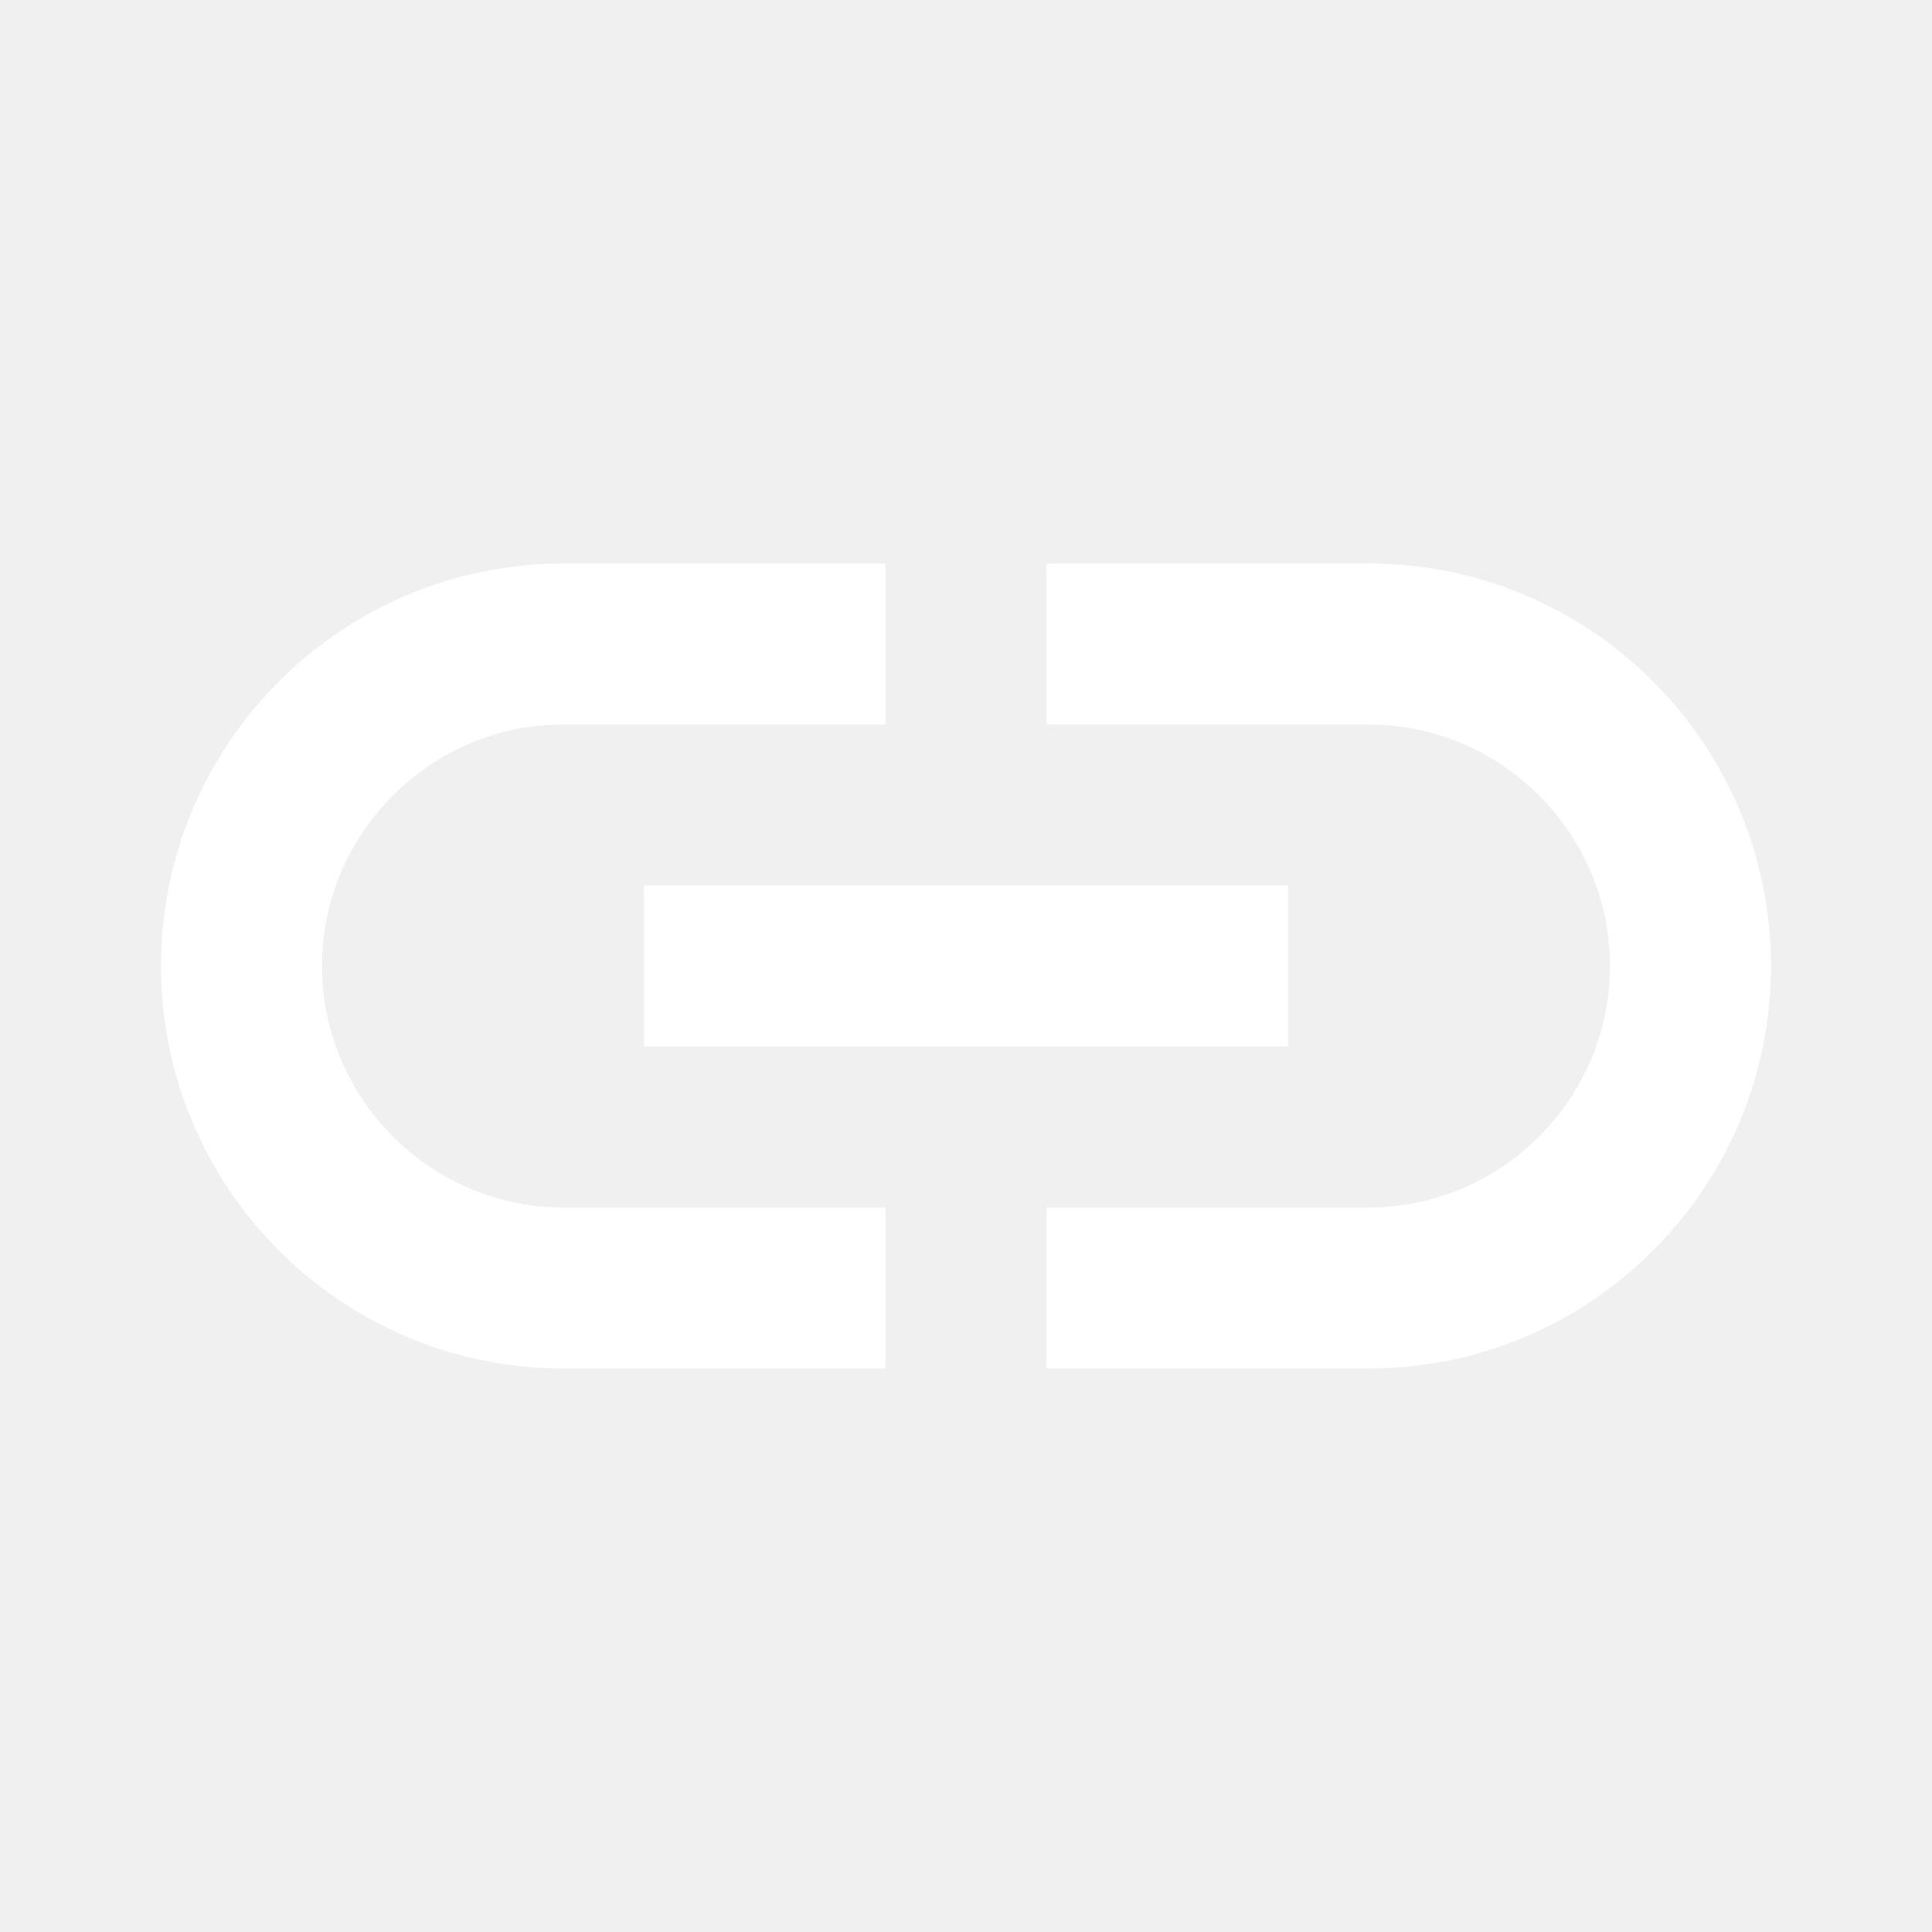
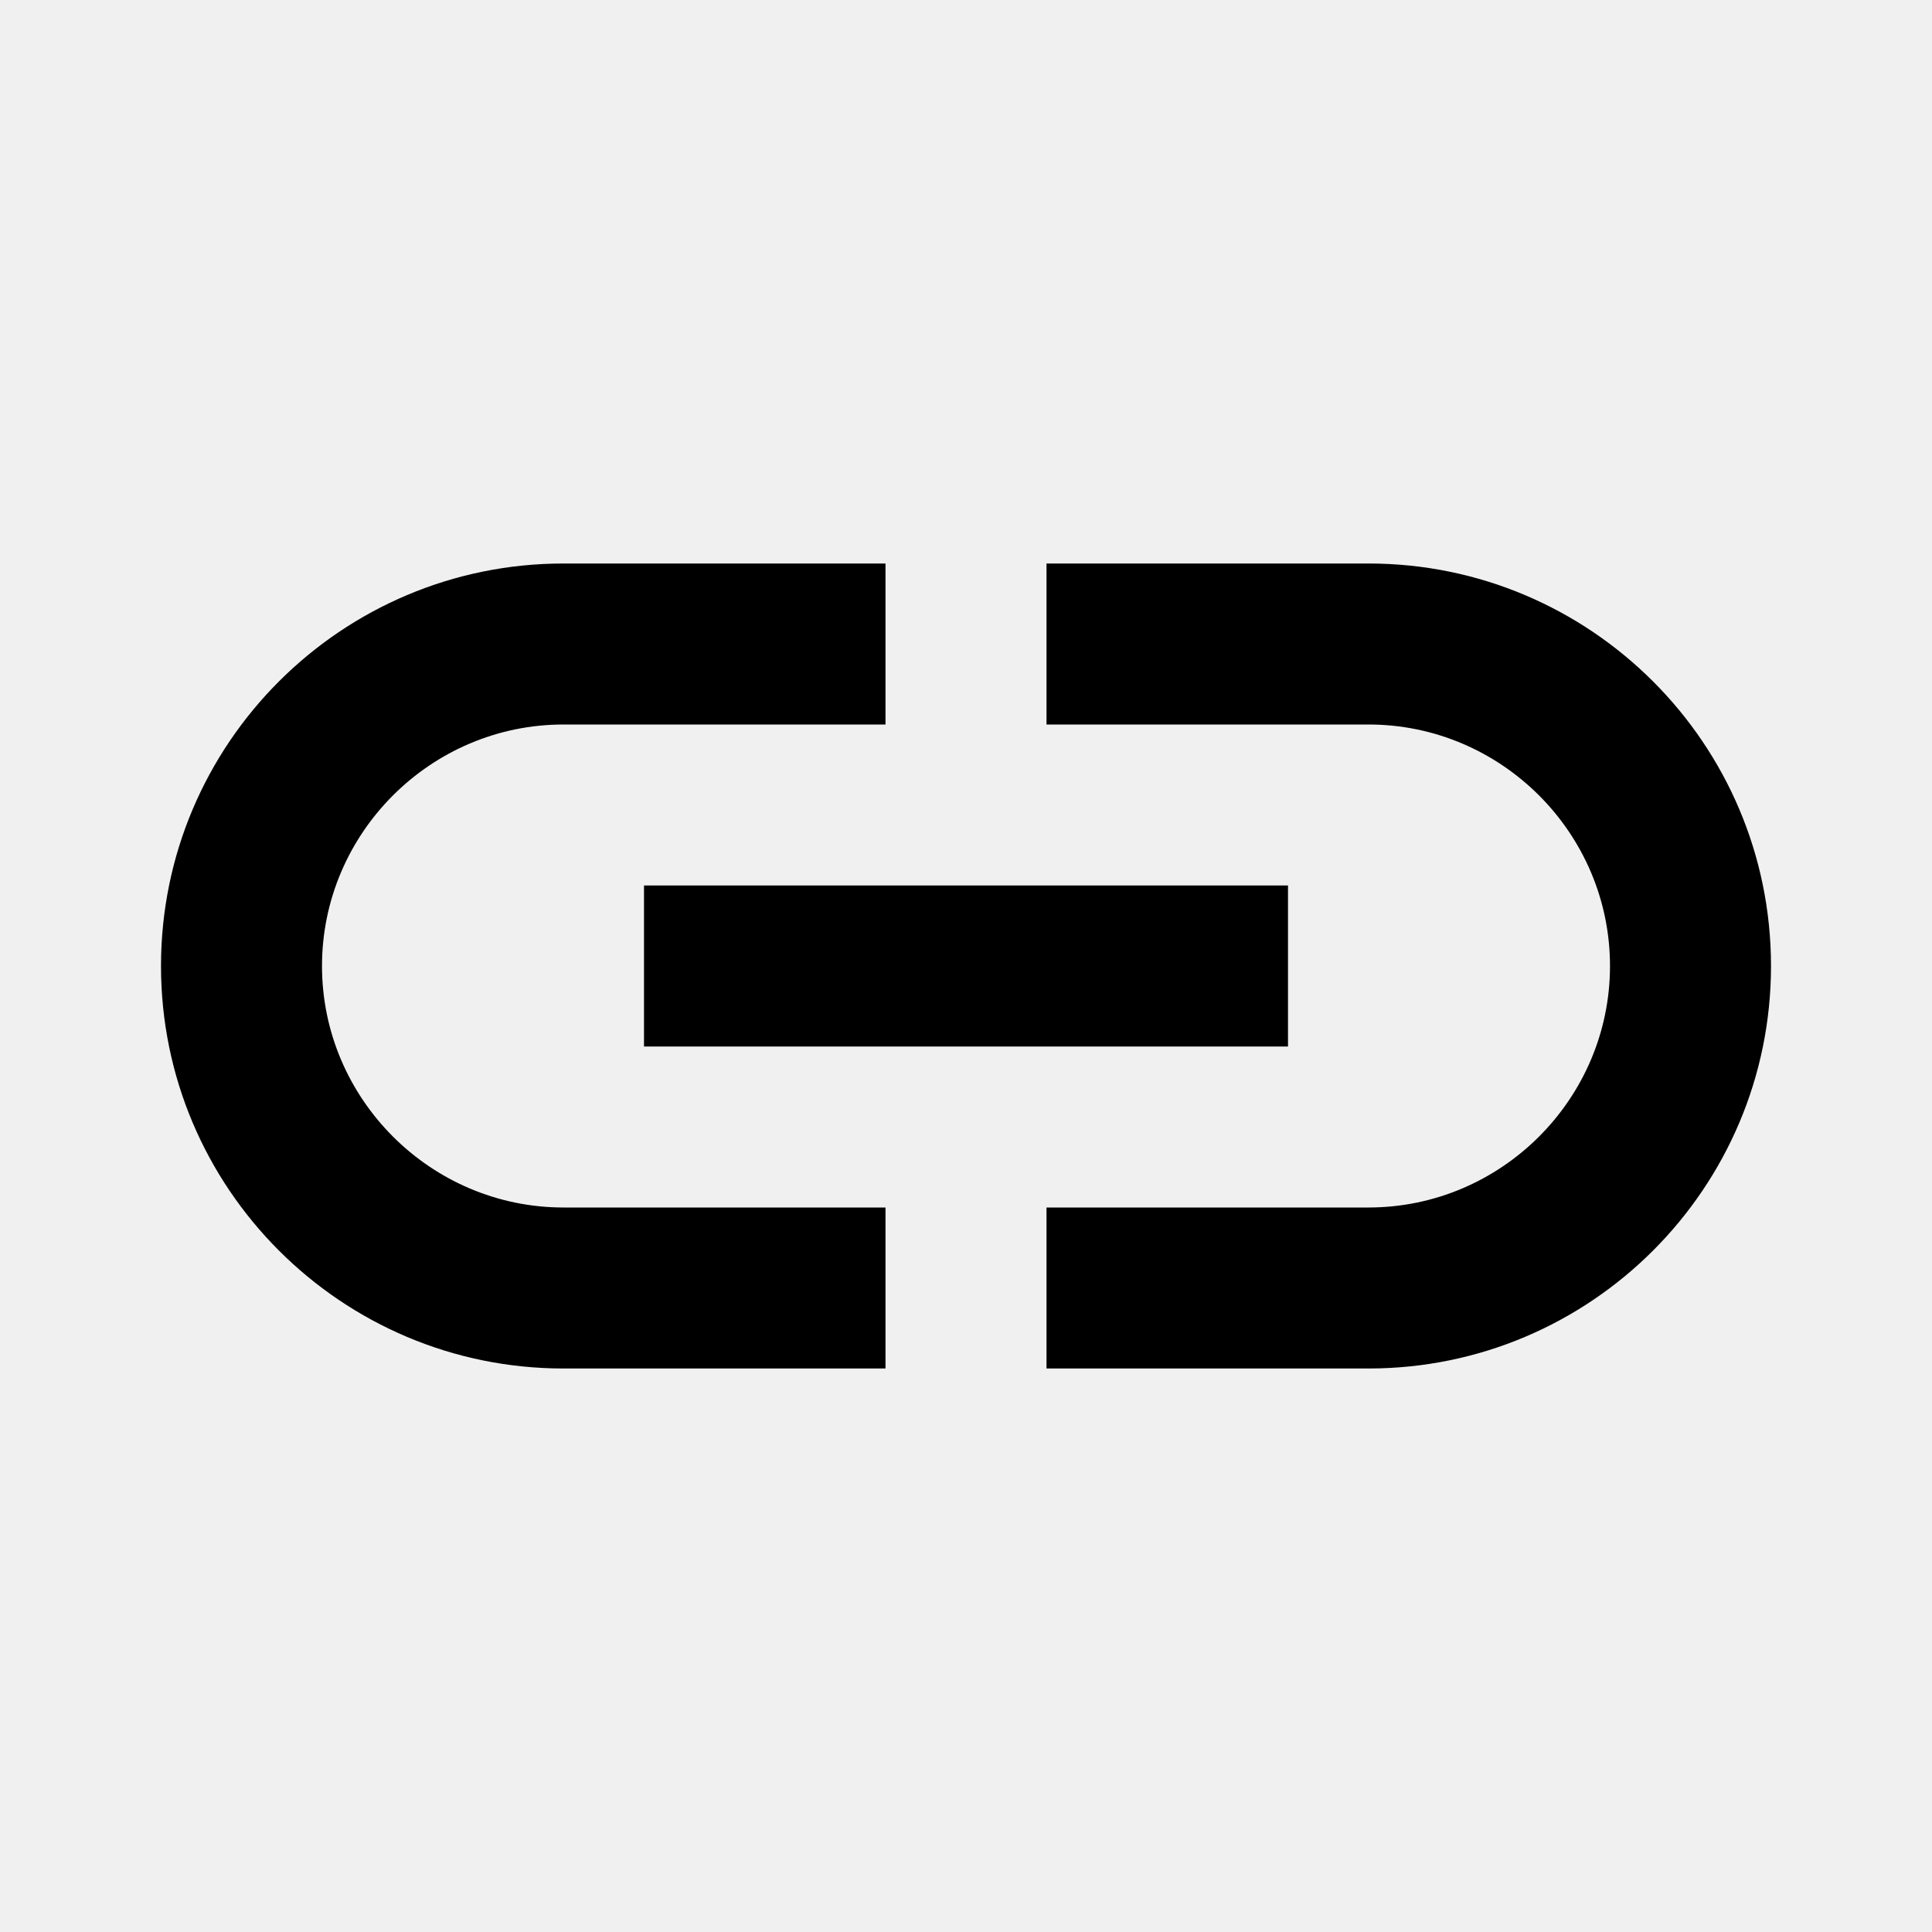
<svg xmlns="http://www.w3.org/2000/svg" width="24" height="24" viewBox="0 0 24 24">
  <path fill="none" d="M0 0h24v24H0V0z" />
-   <path fill="#ffffff" d="M17 7h-4v2h4c1.65 0 3 1.35 3 3s-1.35 3-3 3h-4v2h4c2.76 0 5-2.24 5-5s-2.24-5-5-5zm-6 8H7c-1.65 0-3-1.35-3-3s1.35-3 3-3h4V7H7c-2.76 0-5 2.24-5 5s2.24 5 5 5h4v-2zm-3-4h8v2H8z" />
+   <path fill="#121212;" d="M17 7h-4v2h4c1.65 0 3 1.35 3 3s-1.35 3-3 3h-4v2h4c2.76 0 5-2.24 5-5s-2.24-5-5-5zm-6 8H7c-1.65 0-3-1.35-3-3s1.35-3 3-3h4V7H7c-2.76 0-5 2.24-5 5s2.24 5 5 5h4v-2zm-3-4h8v2H8z" />
</svg>
